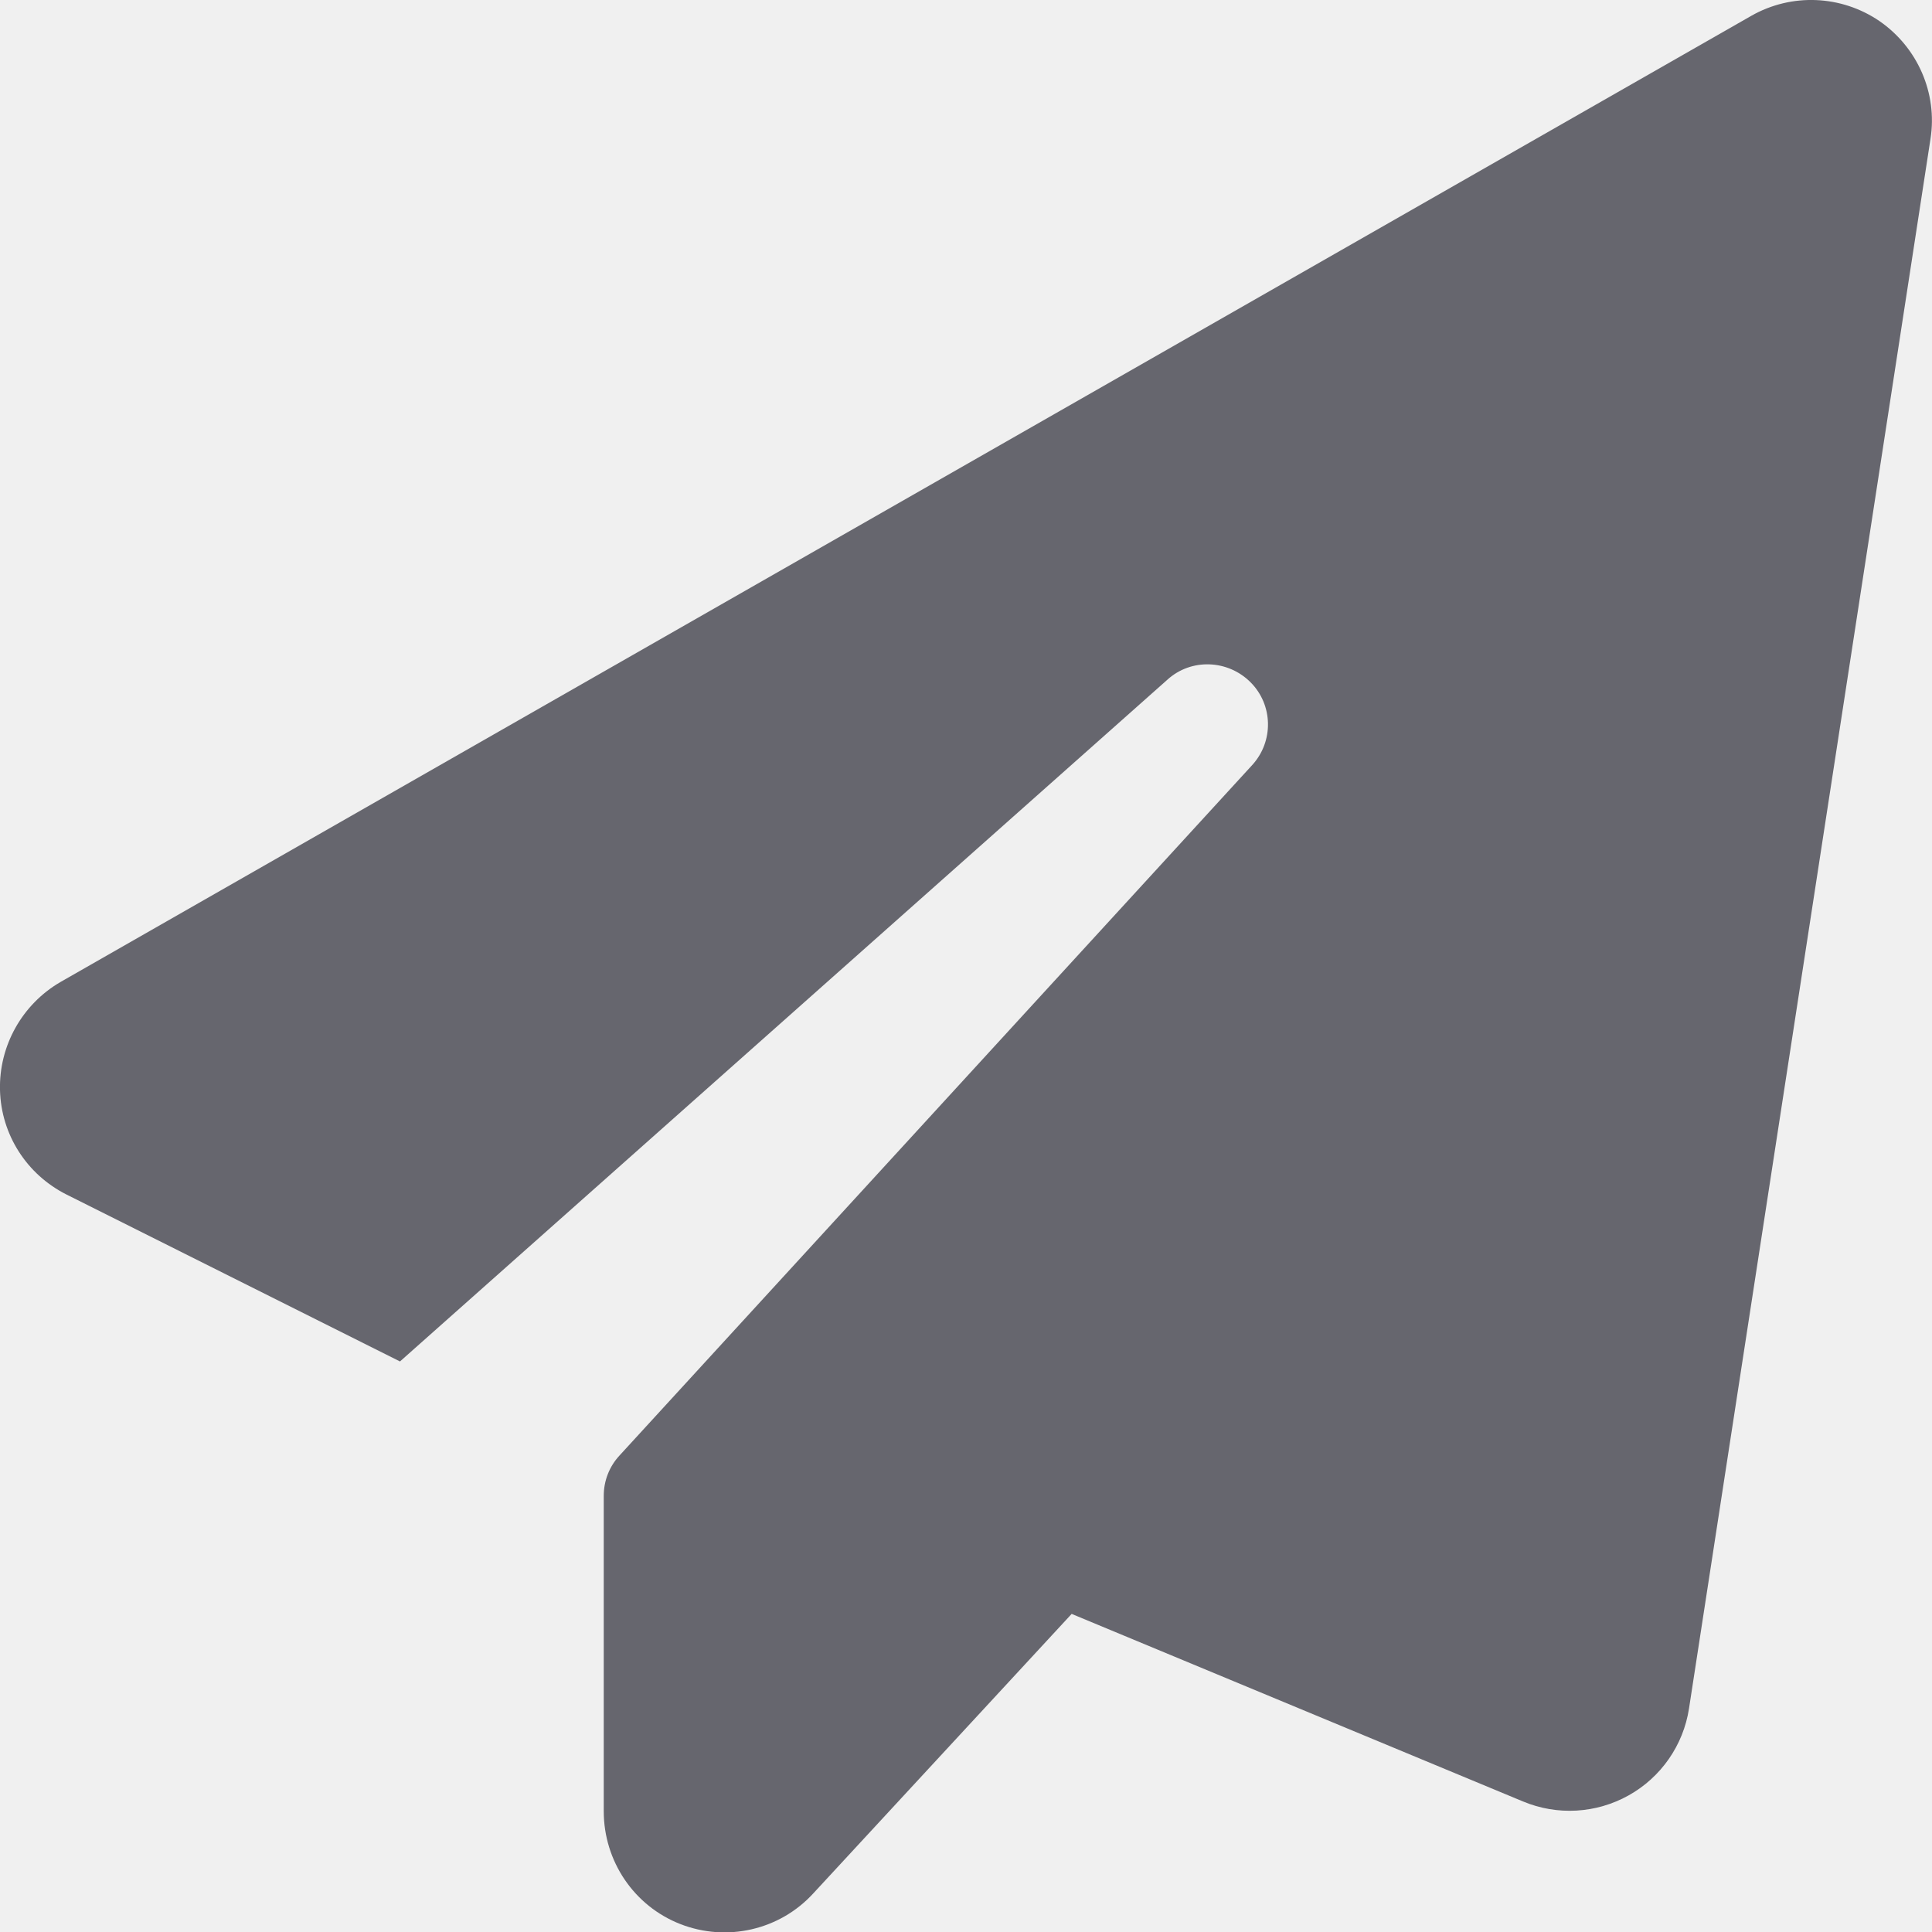
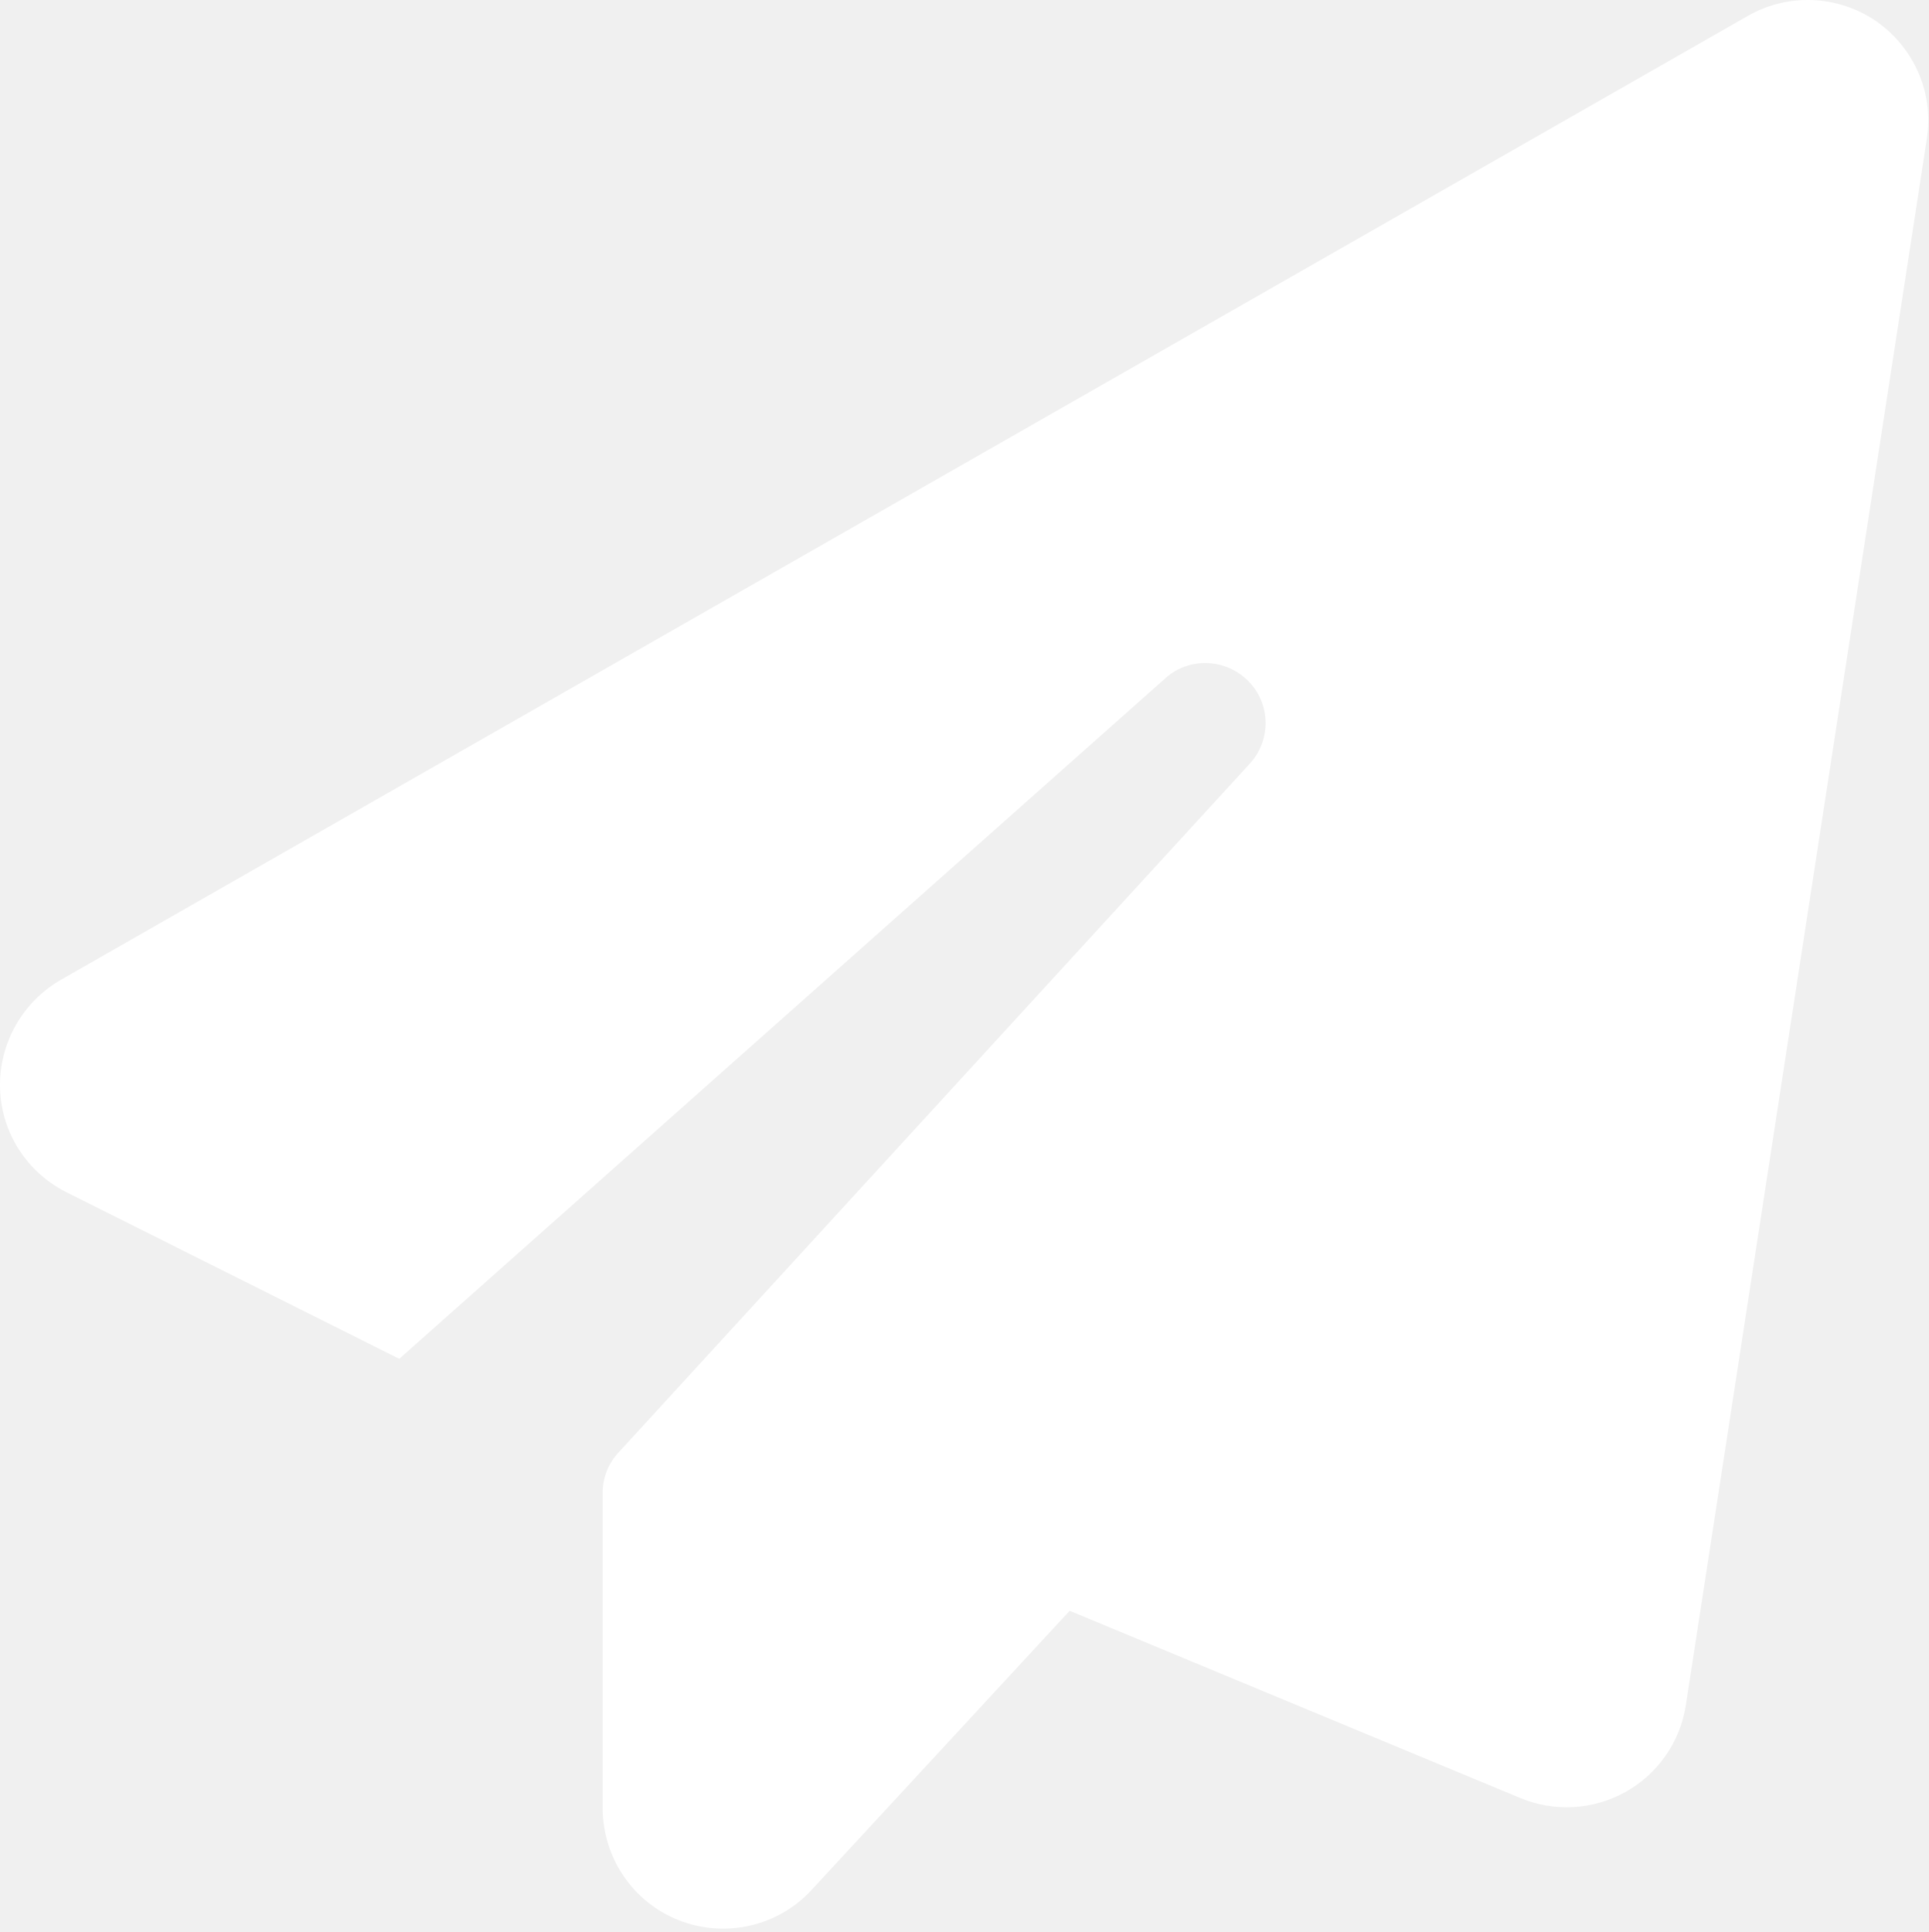
- <svg xmlns="http://www.w3.org/2000/svg" width="512" height="512" viewBox="0 0 512 512" fill="none">
-   <g clip-path="url(#clip0_1520_5)">
-     <mask id="mask0_1520_5" style="mask-type:luminance" maskUnits="userSpaceOnUse" x="0" y="0" width="512" height="512">
-       <path d="M512 0H0V512H512V0Z" fill="white" />
-     </mask>
-     <g mask="url(#mask0_1520_5)">
-       <path d="M498.1 5.6C508.2 12.6 513.5 24.7 511.6 36.8L447.6 452.8C446.1 462.5 440.2 471 431.6 475.8C423 480.6 412.7 481.2 403.6 477.4L284 427.7L215.5 501.8C206.6 511.5 192.6 514.7 180.3 509.9C168 505.1 160 493.2 160 480V396.4C160 392.4 161.5 388.6 164.2 385.7L331.8 202.8C337.6 196.5 337.4 186.8 331.4 180.8C325.4 174.8 315.7 174.4 309.4 180.1L106 360.8L17.7 316.6C7.1 311.3 0.3 300.7 -0 288.9C-0.3 277.1 5.9 266.1 16.1 260.2L464.1 4.2C474.8 -1.9 488 -1.3 498.1 5.6Z" fill="#66666E" />
-     </g>
-   </g>
-   <defs>
-     <clipPath id="clip0_1520_5">
-       <rect width="512" height="512" fill="white" />
-     </clipPath>
-   </defs>
+ <svg xmlns="http://www.w3.org/2000/svg" width="512" height="513" viewBox="0 0 512 513" fill="none">
+   <path d="M498.111 5.604C508.211 12.604 513.511 24.704 511.611 36.804L447.611 452.804C446.111 462.504 440.211 471.004 431.611 475.804C423.011 480.604 412.711 481.204 403.611 477.404L284.011 427.704L215.511 501.804C206.611 511.504 192.611 514.704 180.311 509.904C168.011 505.104 160.011 493.204 160.011 480.004V396.404C160.011 392.404 161.511 388.604 164.211 385.704L331.811 202.804C337.611 196.504 337.411 186.804 331.411 180.804C325.411 174.804 315.711 174.404 309.411 180.104L106.011 360.804L17.71 316.604C7.11 311.304 0.31 300.704 0.01 288.904C-0.29 277.104 5.91 266.104 16.11 260.204L464.111 4.204C474.811 -1.896 488.011 -1.296 498.111 5.604Z" fill="white" />
</svg>
